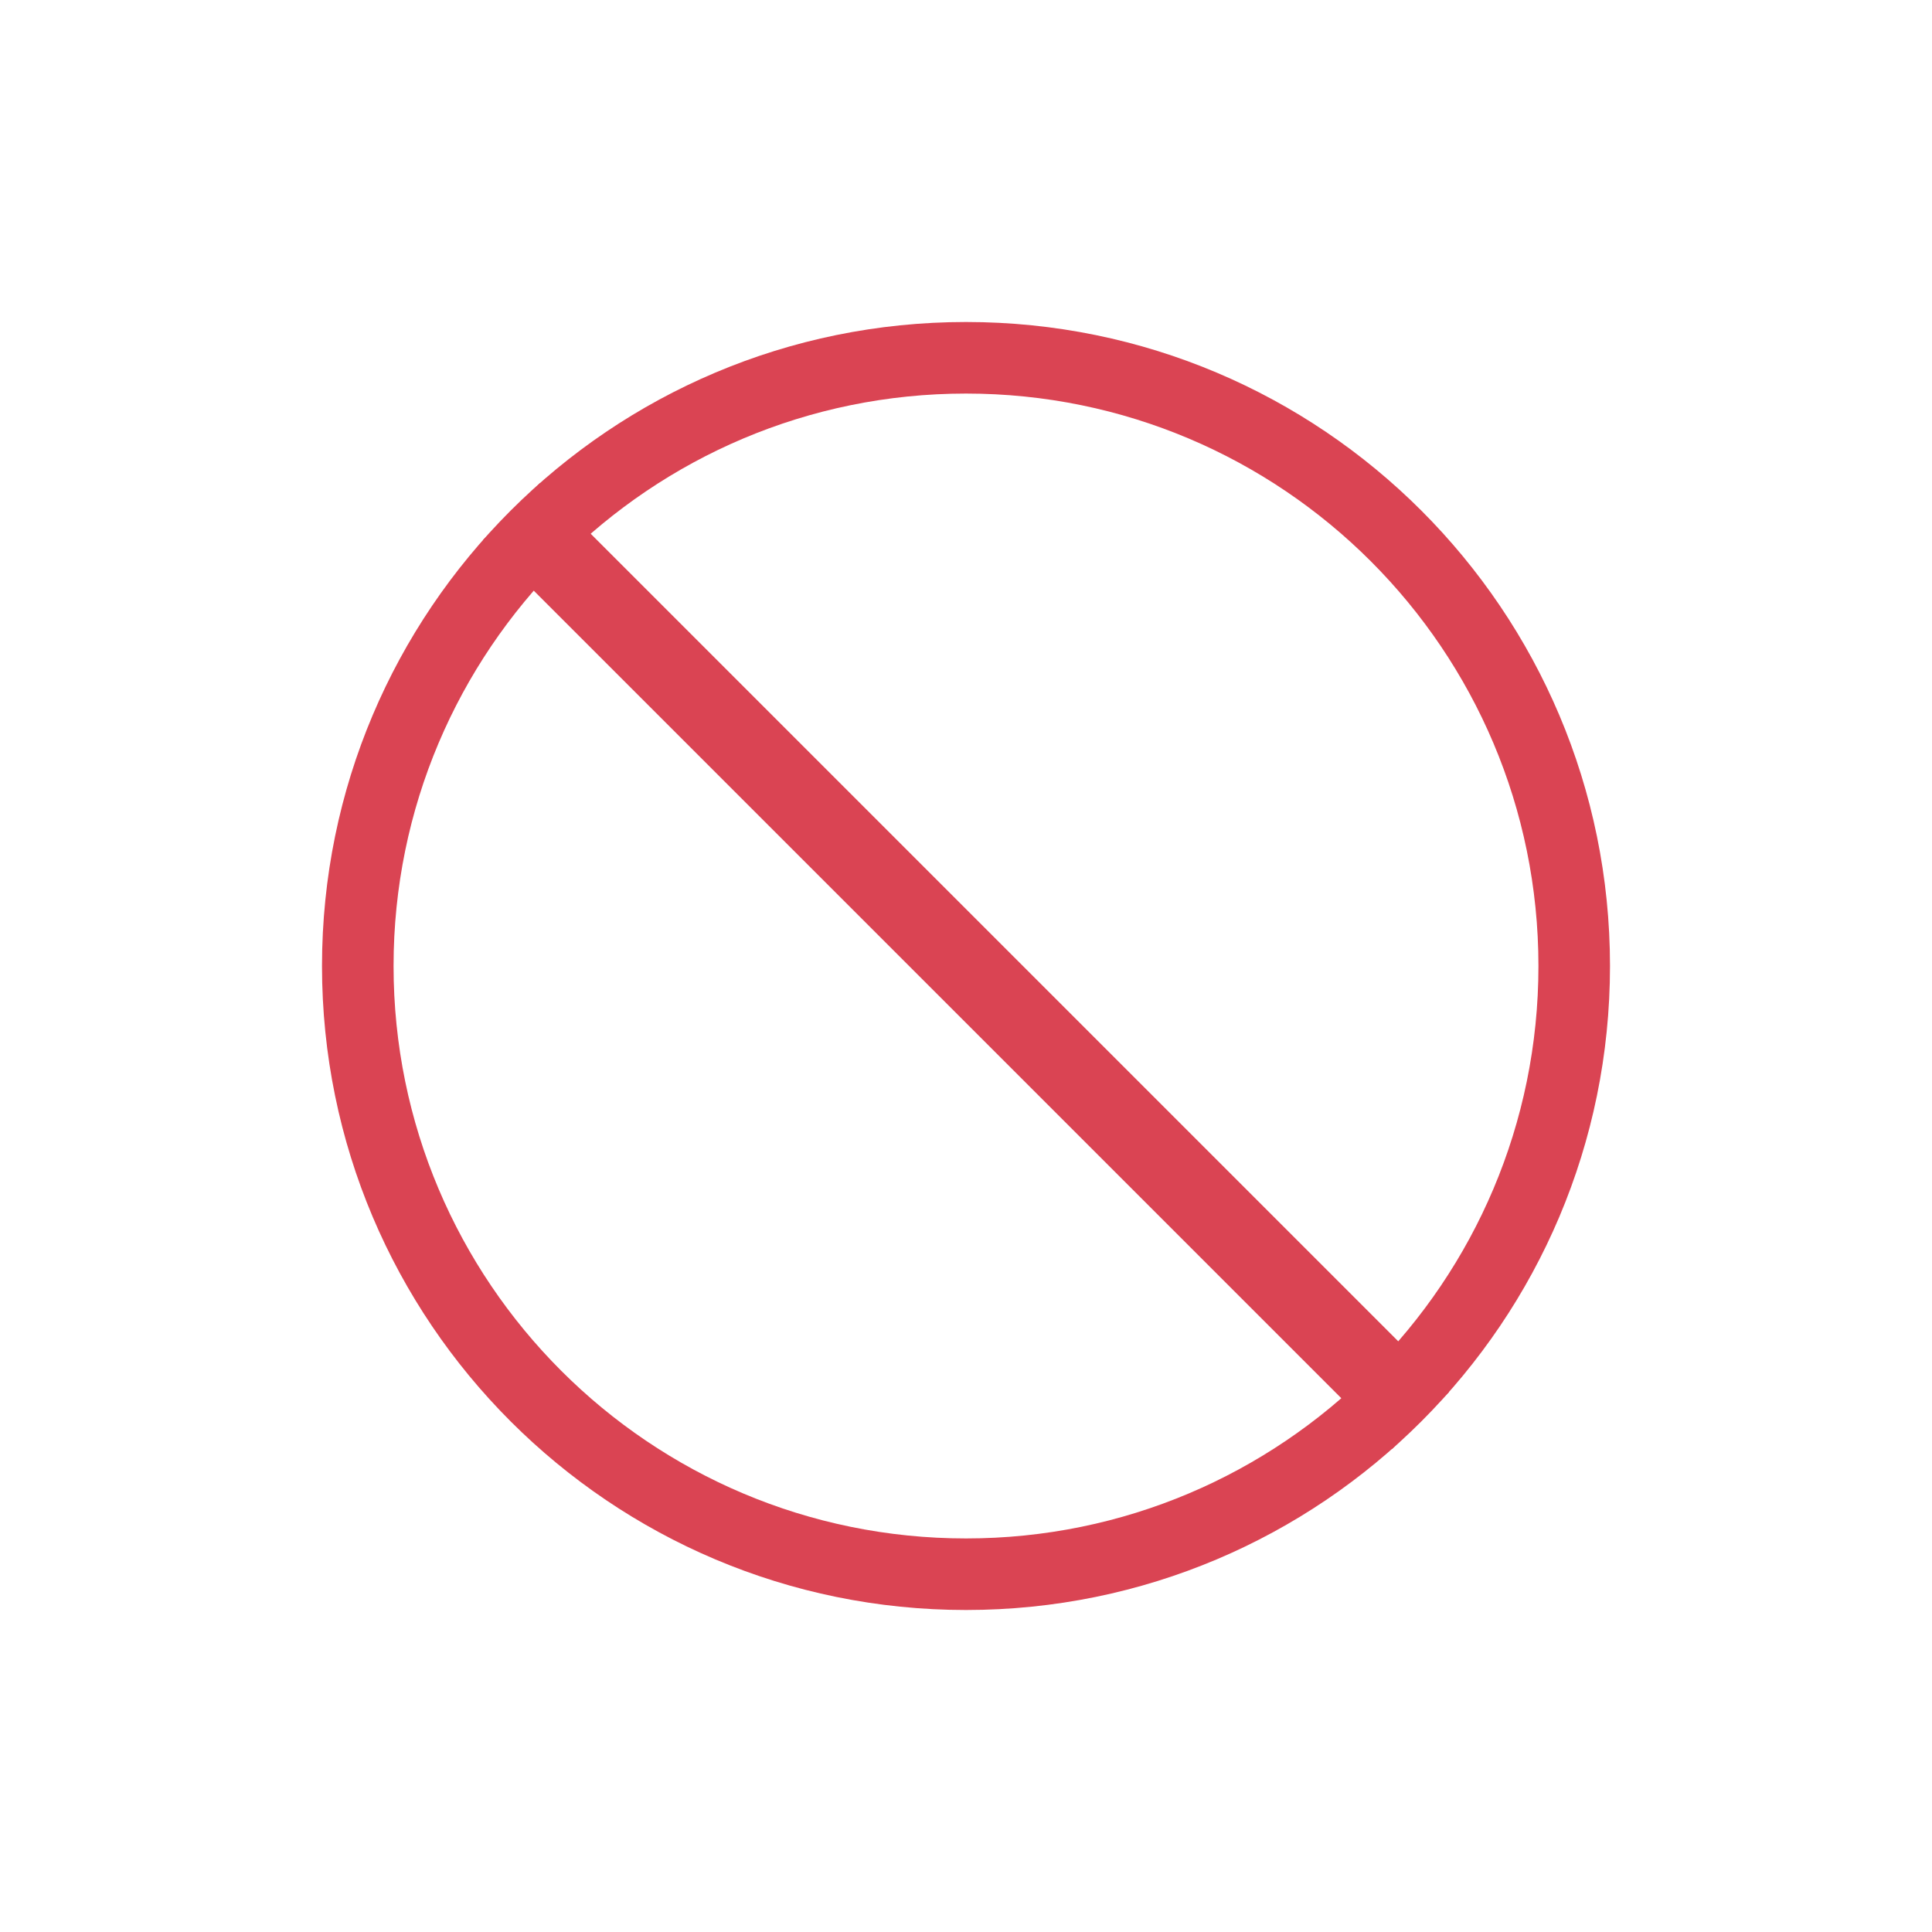
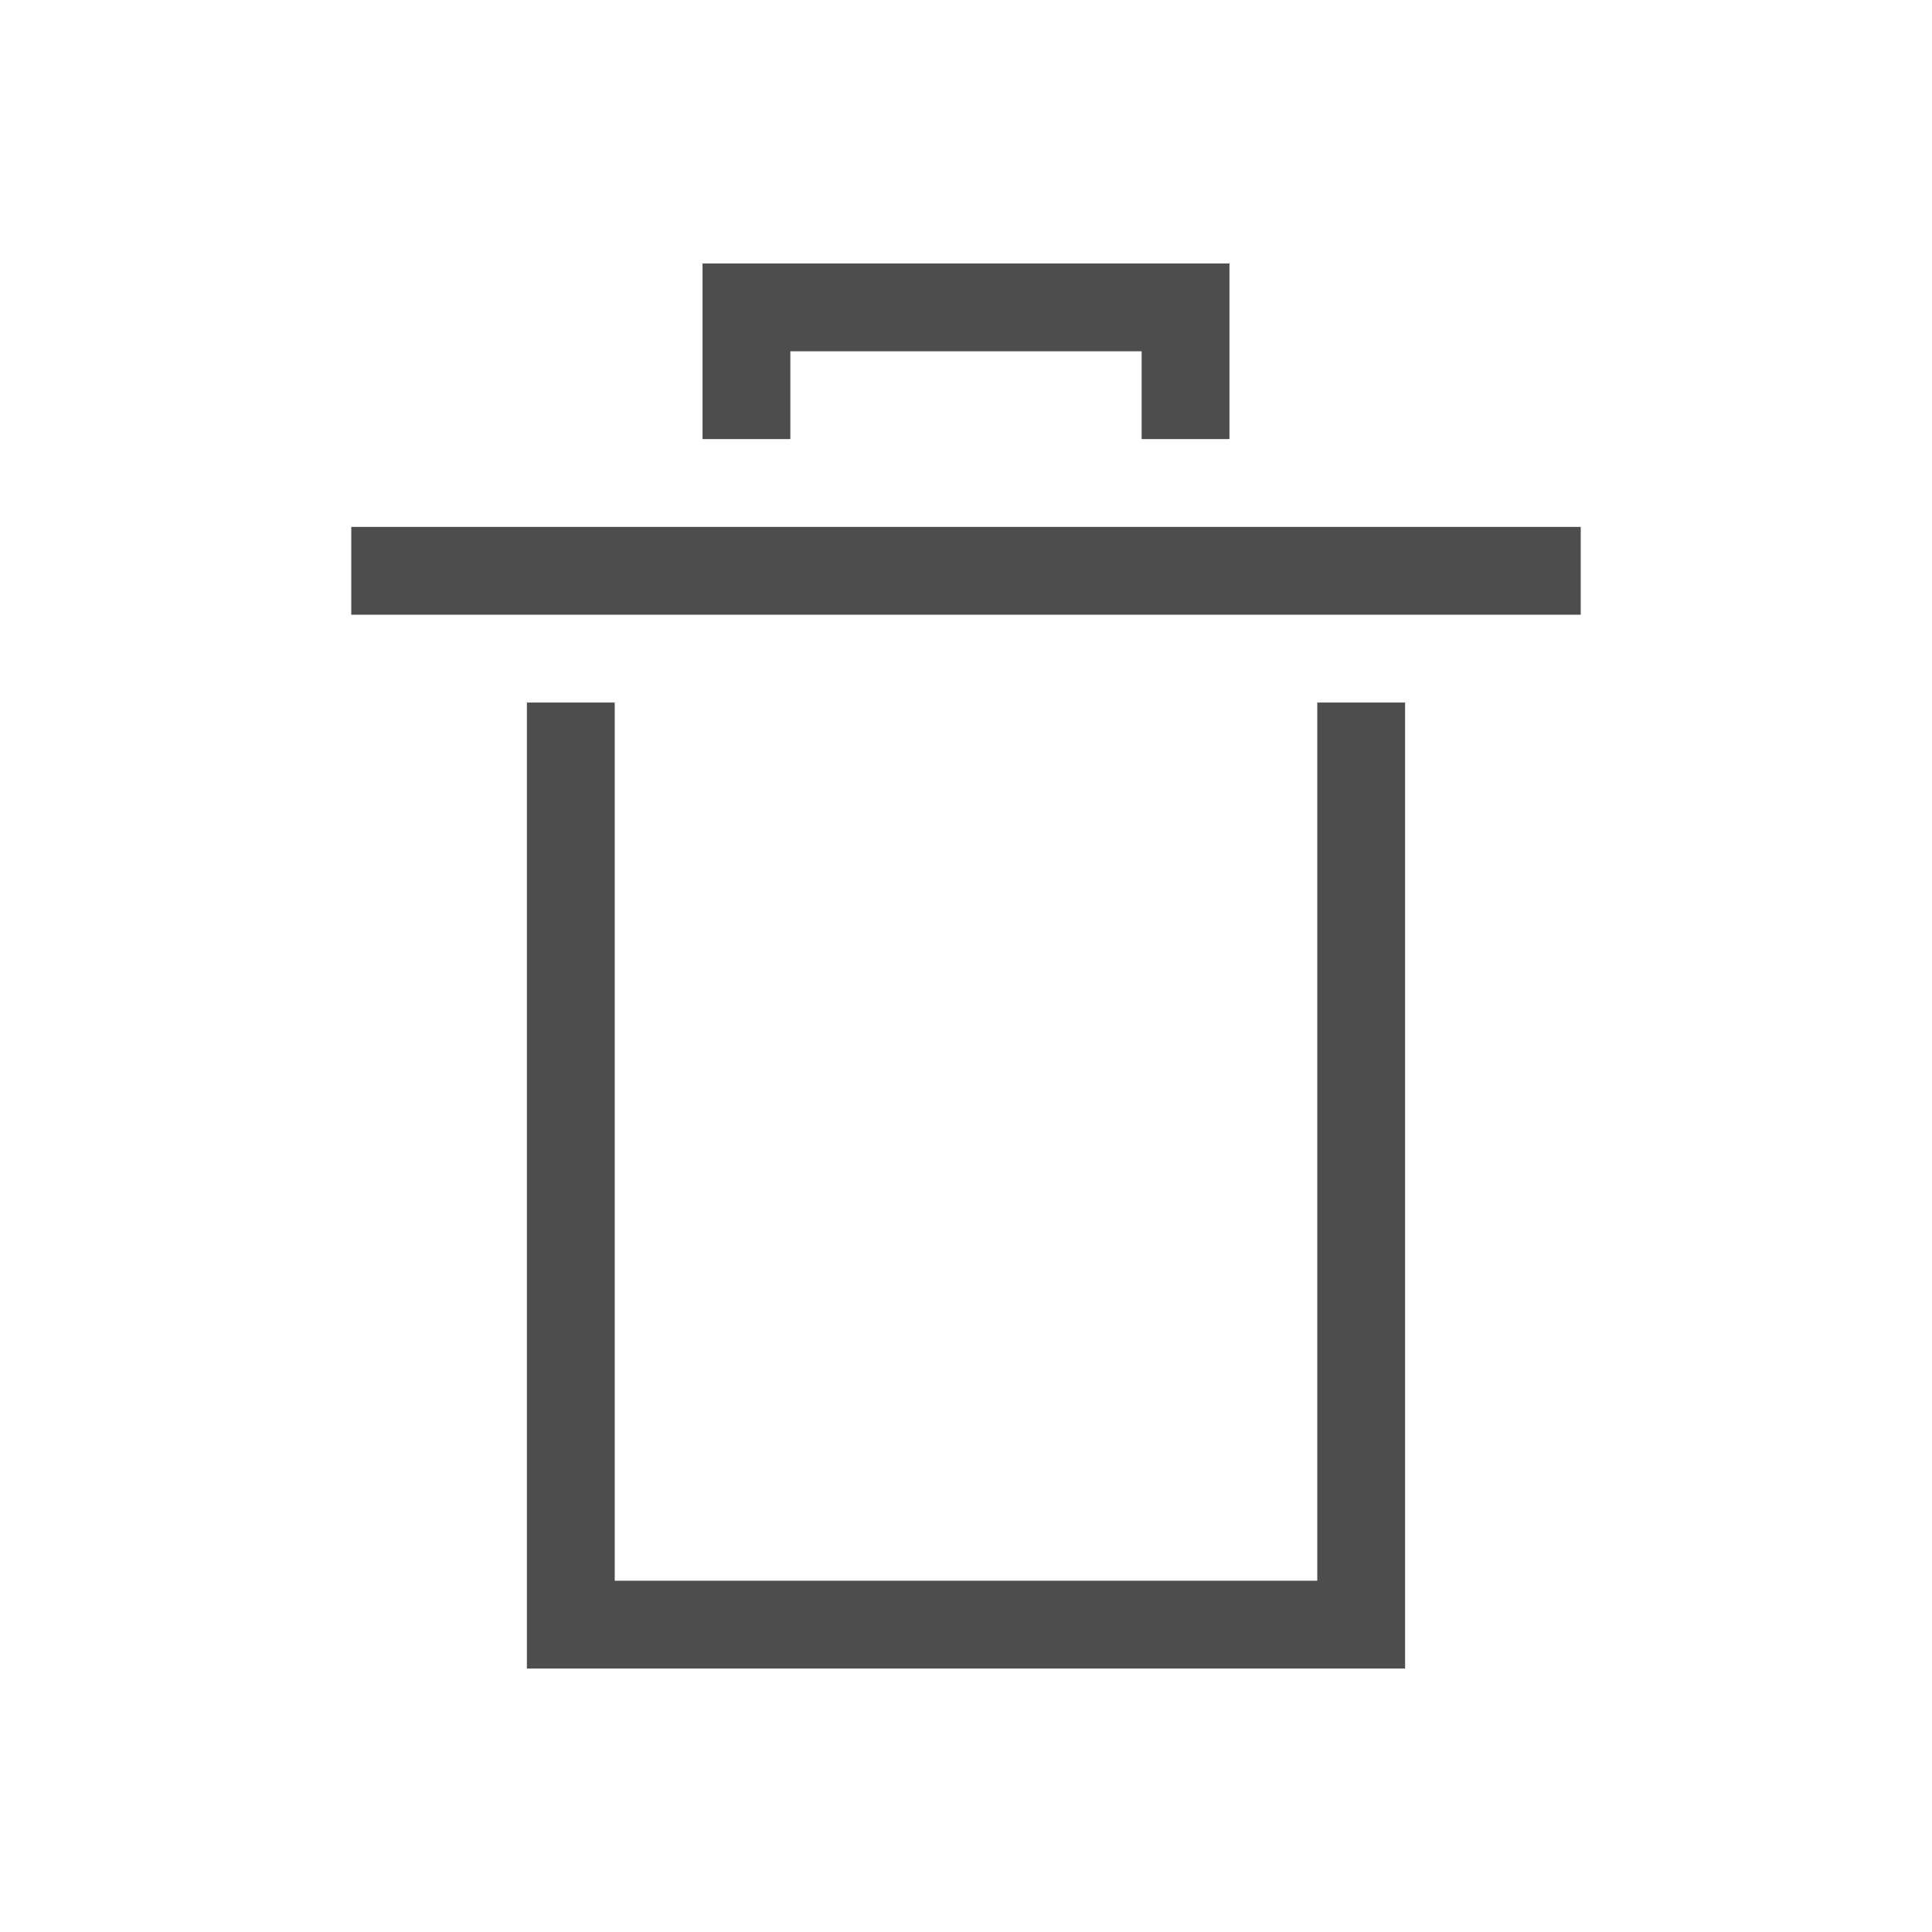
- <svg xmlns="http://www.w3.org/2000/svg" width="24" height="24" id="svg3760" version="1.1">
+ <svg xmlns="http://www.w3.org/2000/svg" width="22" height="22" id="svg3760" version="1.1">
  <defs id="defs3762" />
-   <g id="layer1" transform="translate(-550.2857,-606.6479)">
-     <g id="g4216">
-       <path transform="translate(550.2857,606.6479)" id="path4143" d="M 12 4 A 8 8 0 0 0 4 12 A 8 8 0 0 0 12 20 A 8 8 0 0 0 20 12 A 8 8 0 0 0 12 4 z M 12 4.889 A 7.111 7.111 0 0 1 19.111 12 A 7.111 7.111 0 0 1 12 19.111 A 7.111 7.111 0 0 1 4.889 12 A 7.111 7.111 0 0 1 12 4.889 z " style="opacity:1;fill:#da4453;fill-opacity:1;stroke:none" />
-       <rect transform="matrix(0.7071068,-0.7071068,0.7071068,0.7071068,0,0)" y="827.061" x="-40.354" height="15.971" width="1" id="rect4203" style="opacity:1;fill:#da4453;fill-opacity:1;stroke:none" />
-     </g>
+   <g id="layer1" transform="translate(-553.7225,-583.1193)">
+     <path style="opacity:1;fill:#4d4d4d;fill-opacity:1;stroke:none;stroke-width:0.1;stroke-miterlimit:4;stroke-dasharray:none;stroke-opacity:1" d="M 8 3 L 8 4 L 8 5 L 9 5 L 9 4 L 13 4 L 13 5 L 14 5 L 14 4 L 14 3 L 8 3 z M 4 6 L 4 7 L 18 7 L 18 6 L 4 6 z M 6 8 L 6 19 L 7 19 L 16 19 L 16 18 L 16 8 L 15 8 L 15 18 L 7 18 L 7 8 L 6 8 z " transform="translate(553.7225,583.1193)" id="rect4150" />
  </g>
</svg>
